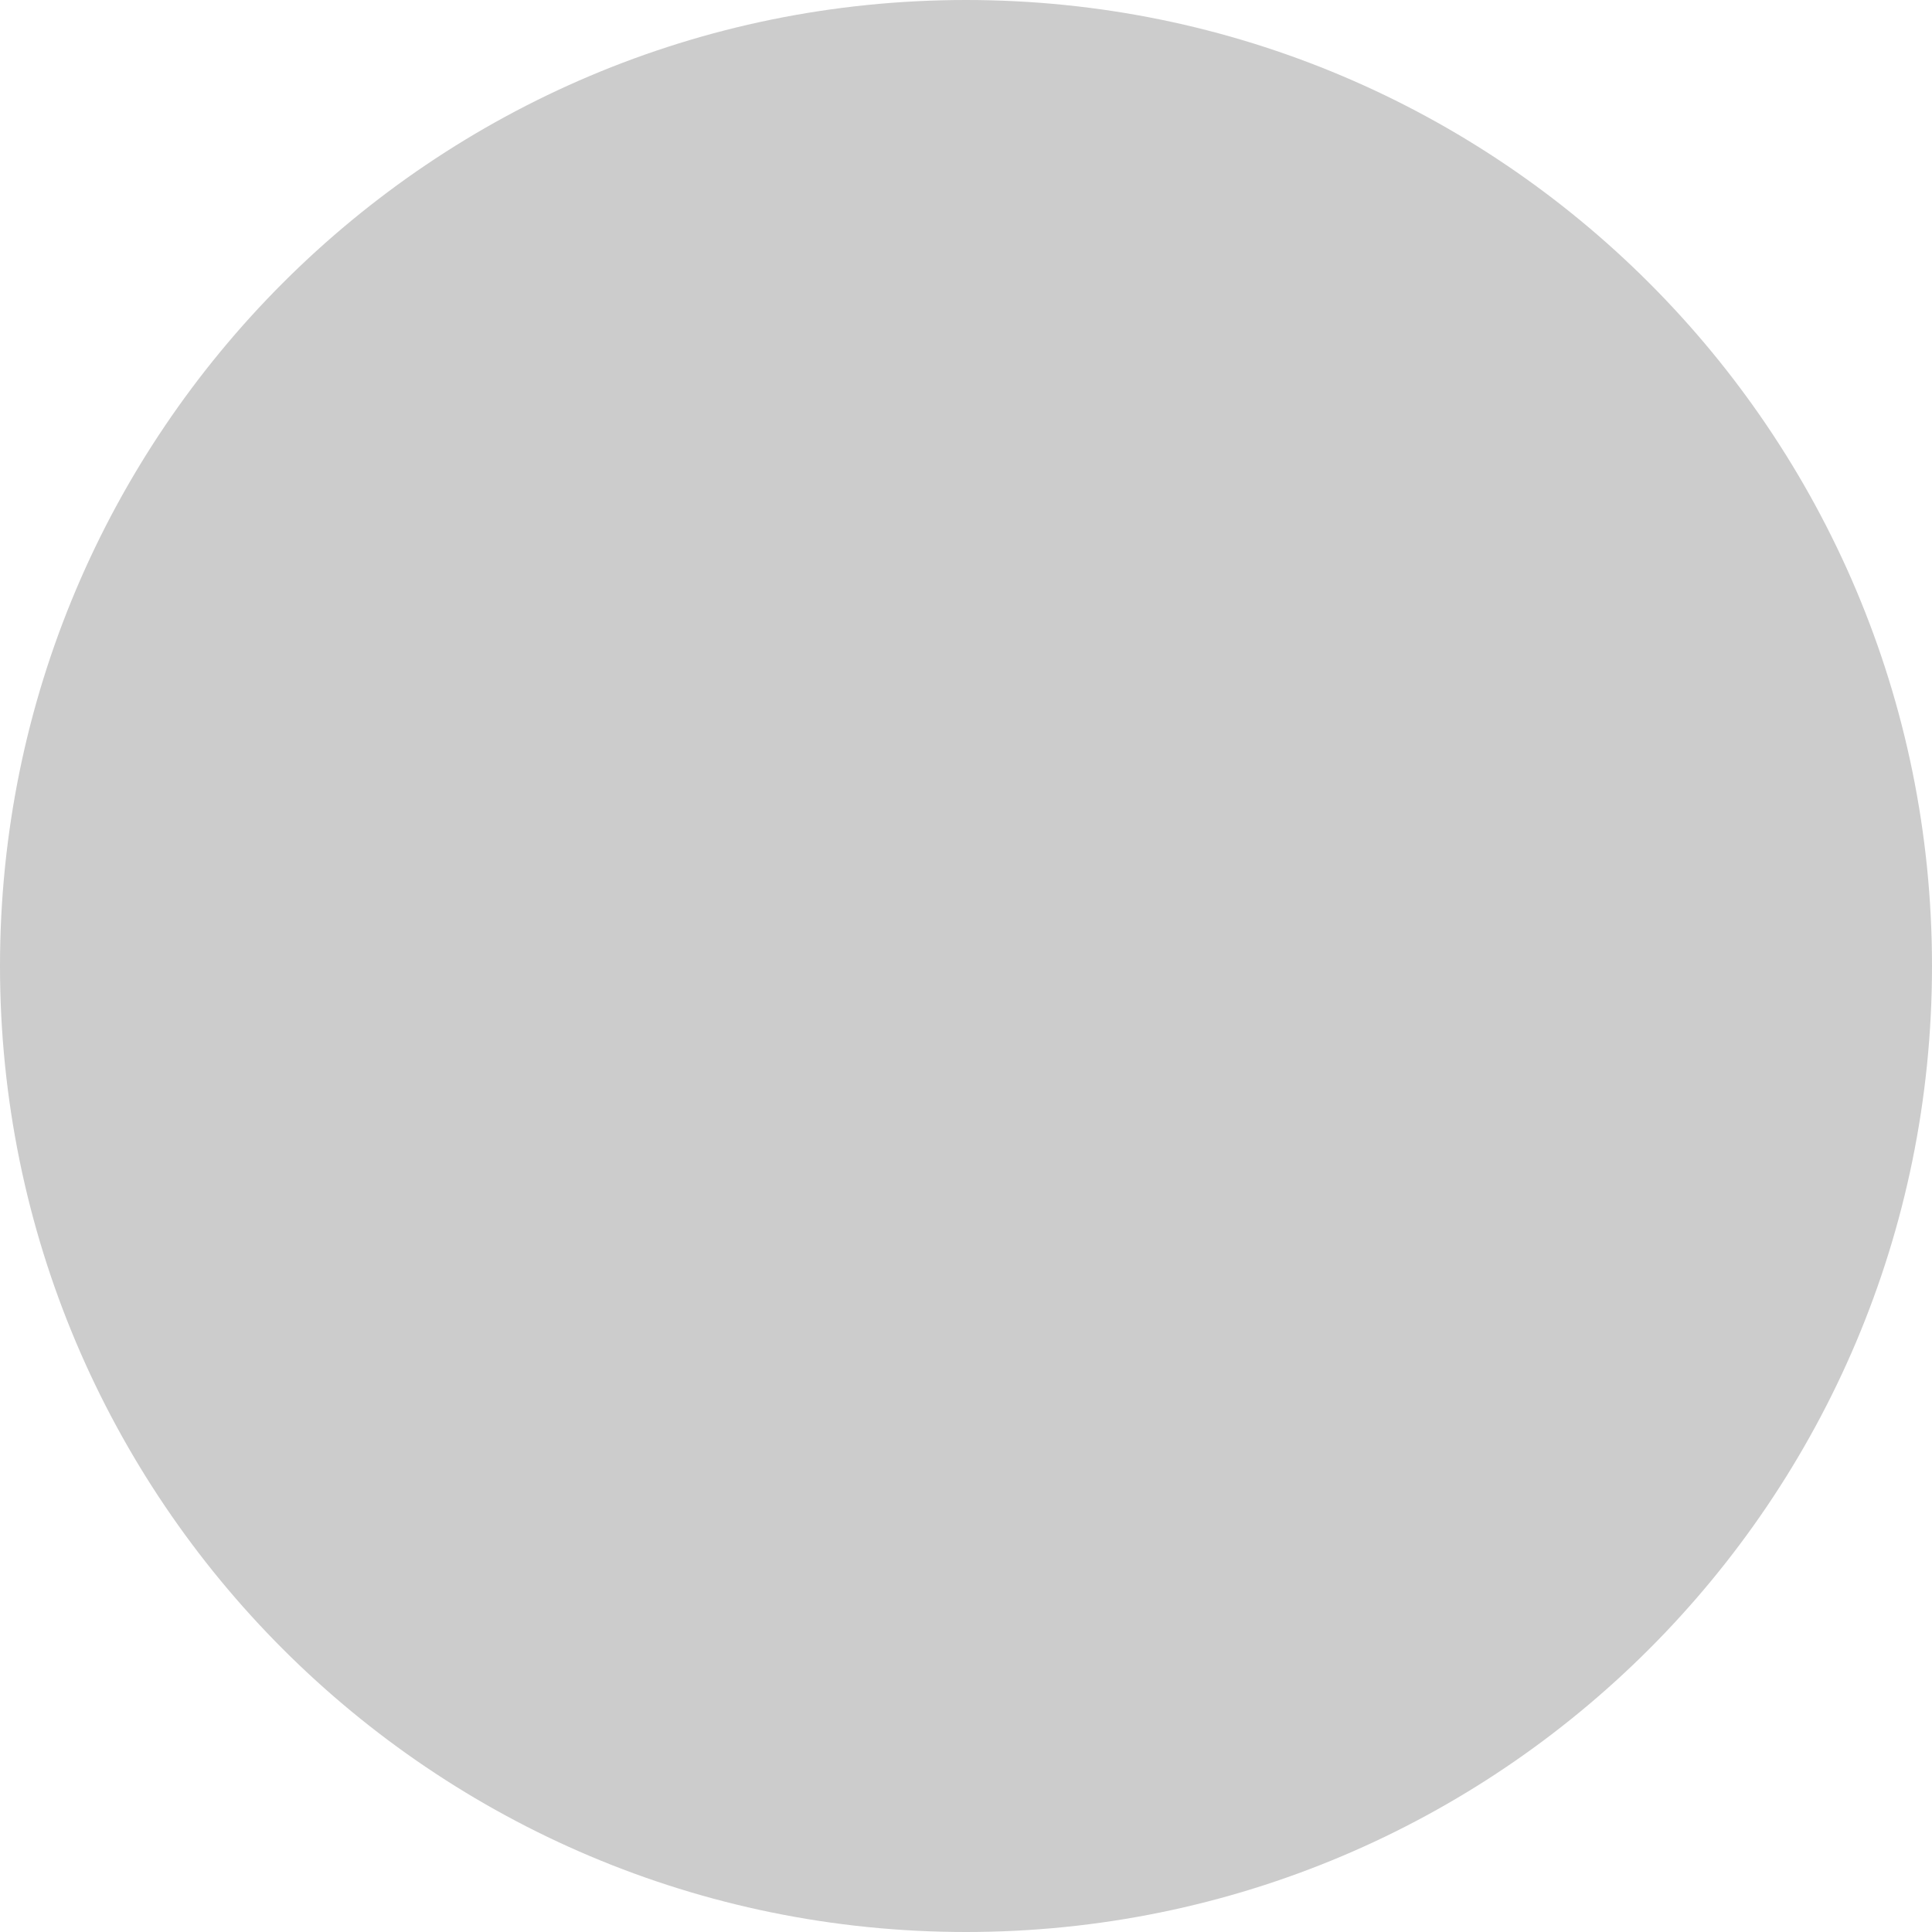
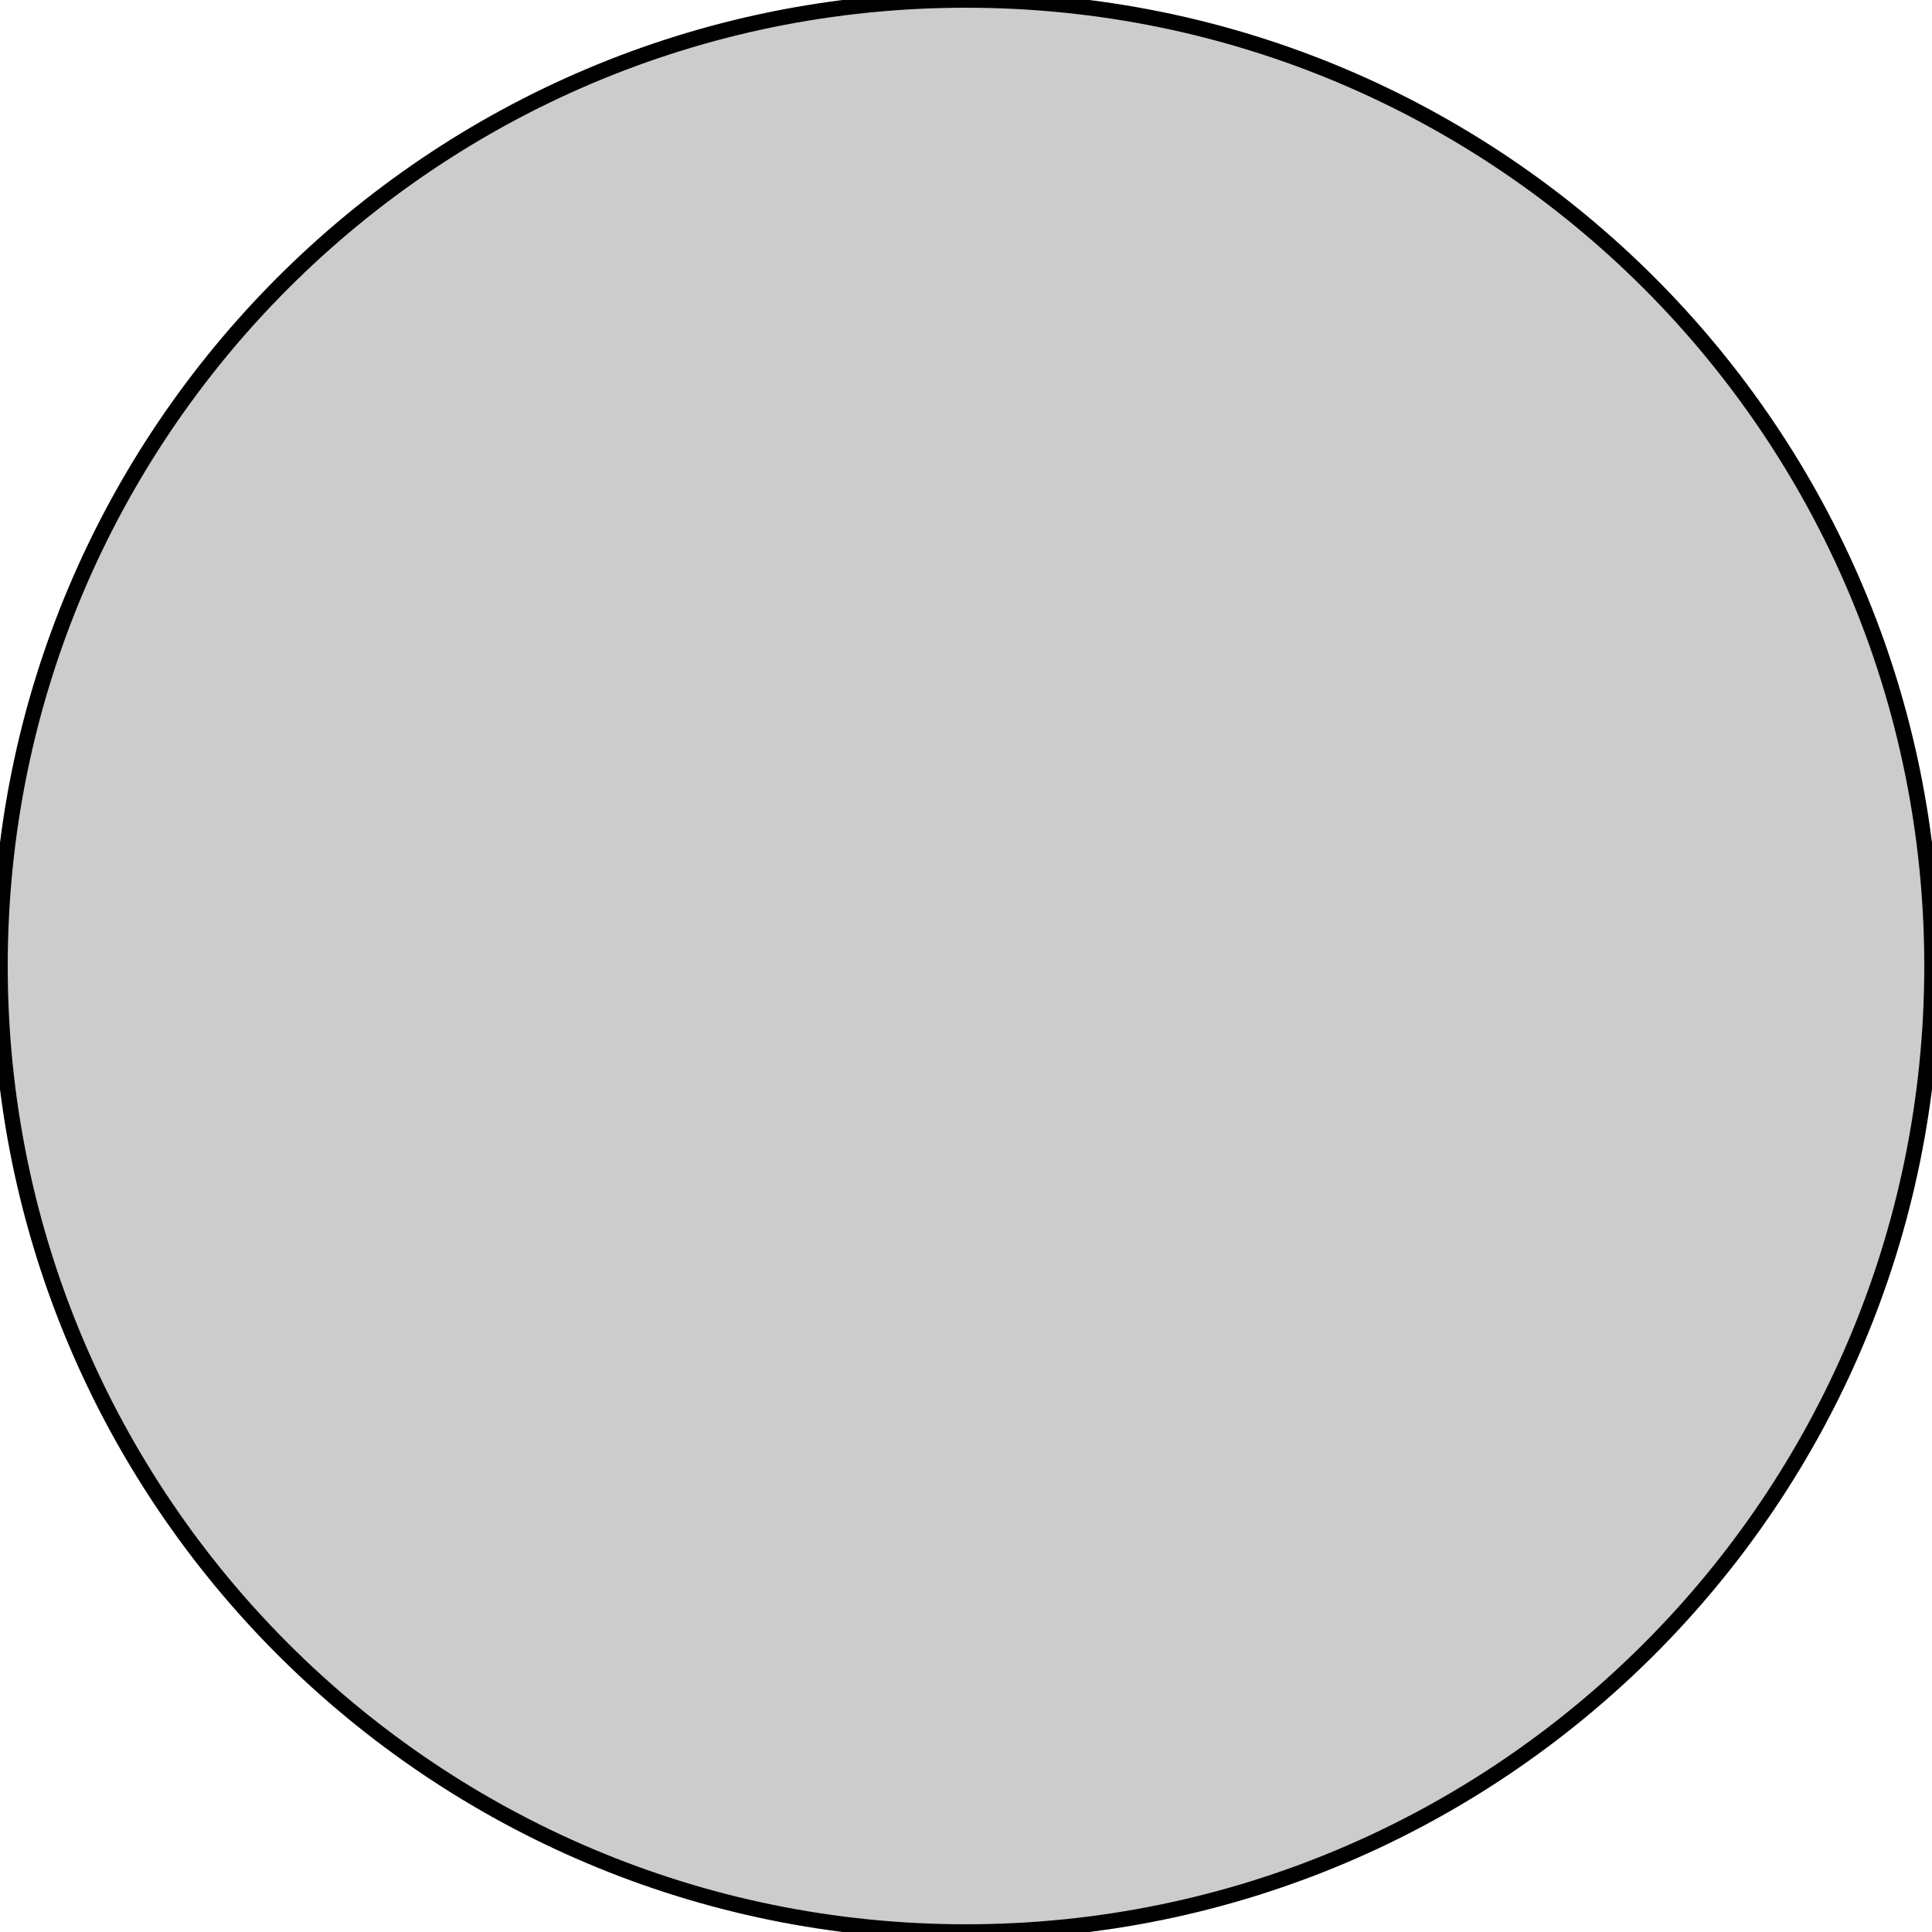
<svg xmlns="http://www.w3.org/2000/svg" version="1.1" id="Layer_1" x="0px" y="0px" viewBox="0 0 500 500" enable-background="new 0 0 500 500" xml:space="preserve">
-   <path fill="#CCCCCC" d="M500,250c0,138.1-111.9,250-250,250C111.9,500,0,388.1,0,250C0,111.9,111.9,0,250,0  C388.1,0,500,111.9,500,250z" />
+   <path fill="#cccccc" stroke="#000000" stroke-width="4" d="M500,250c0,138.1-111.9,250-250,250C111.9,500,0,388.1,0,250C0,111.9,111.9,0,250,0  C388.1,0,500,111.9,500,250z" />
</svg>
